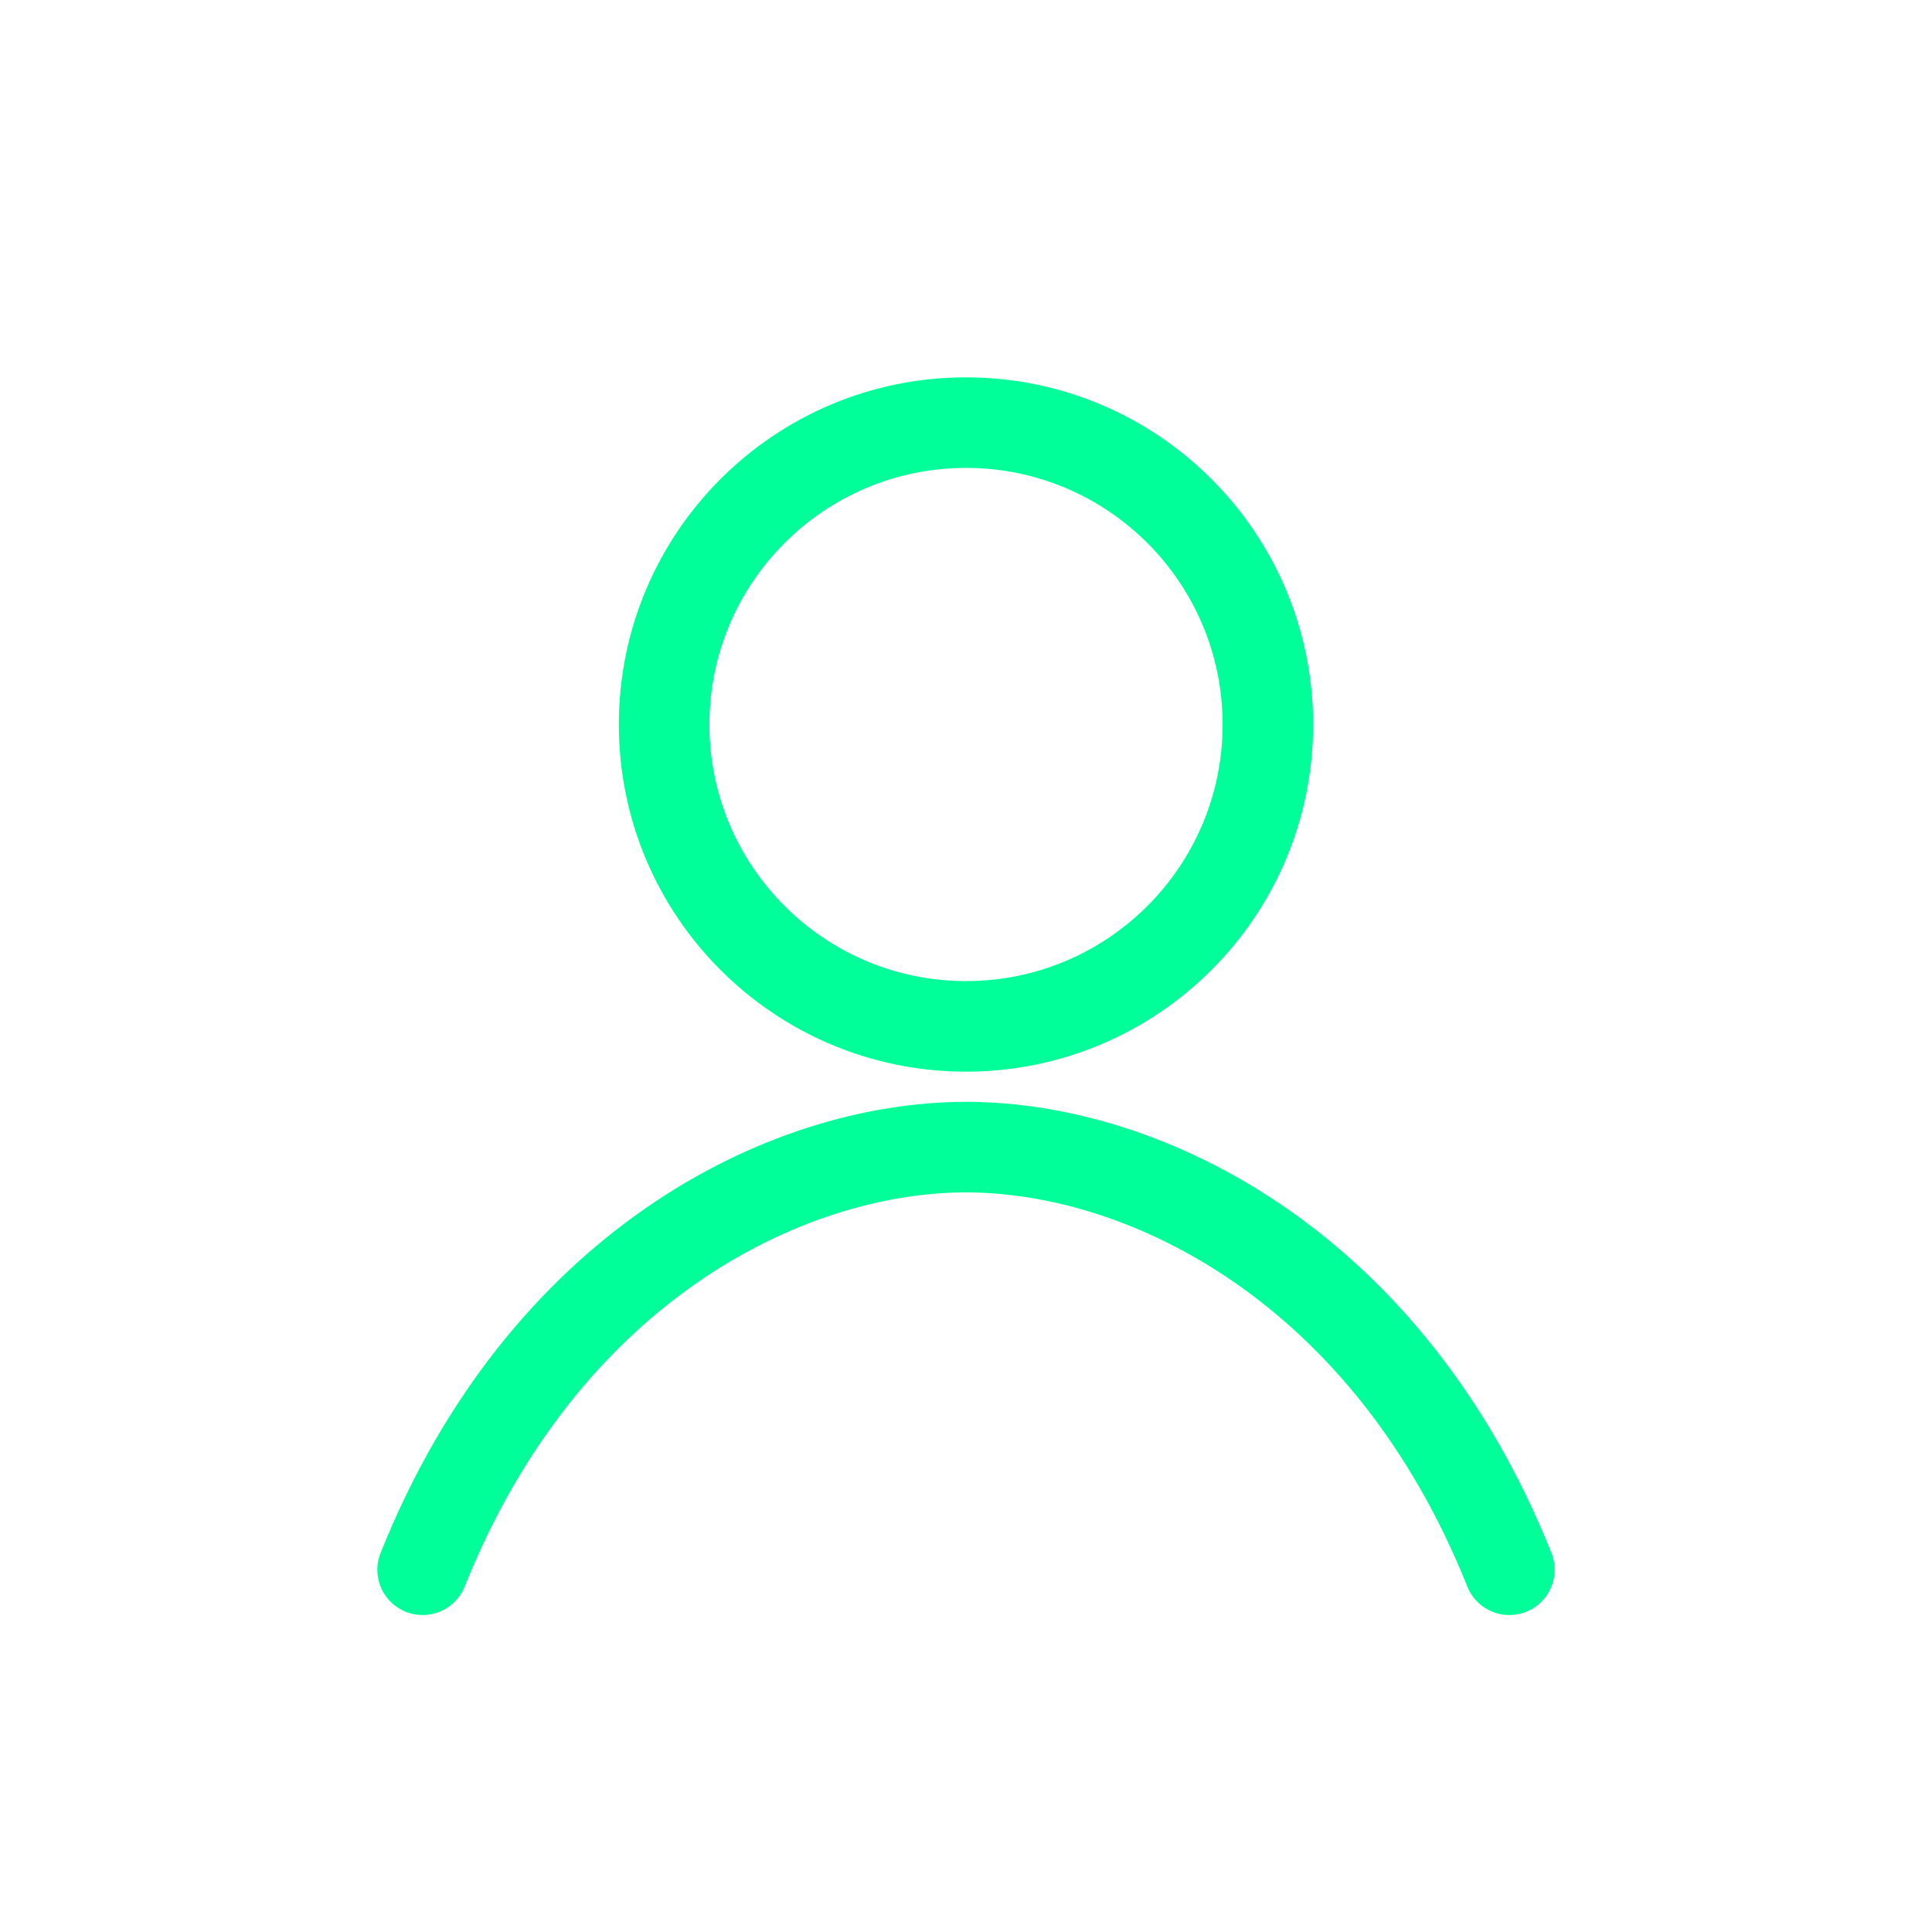
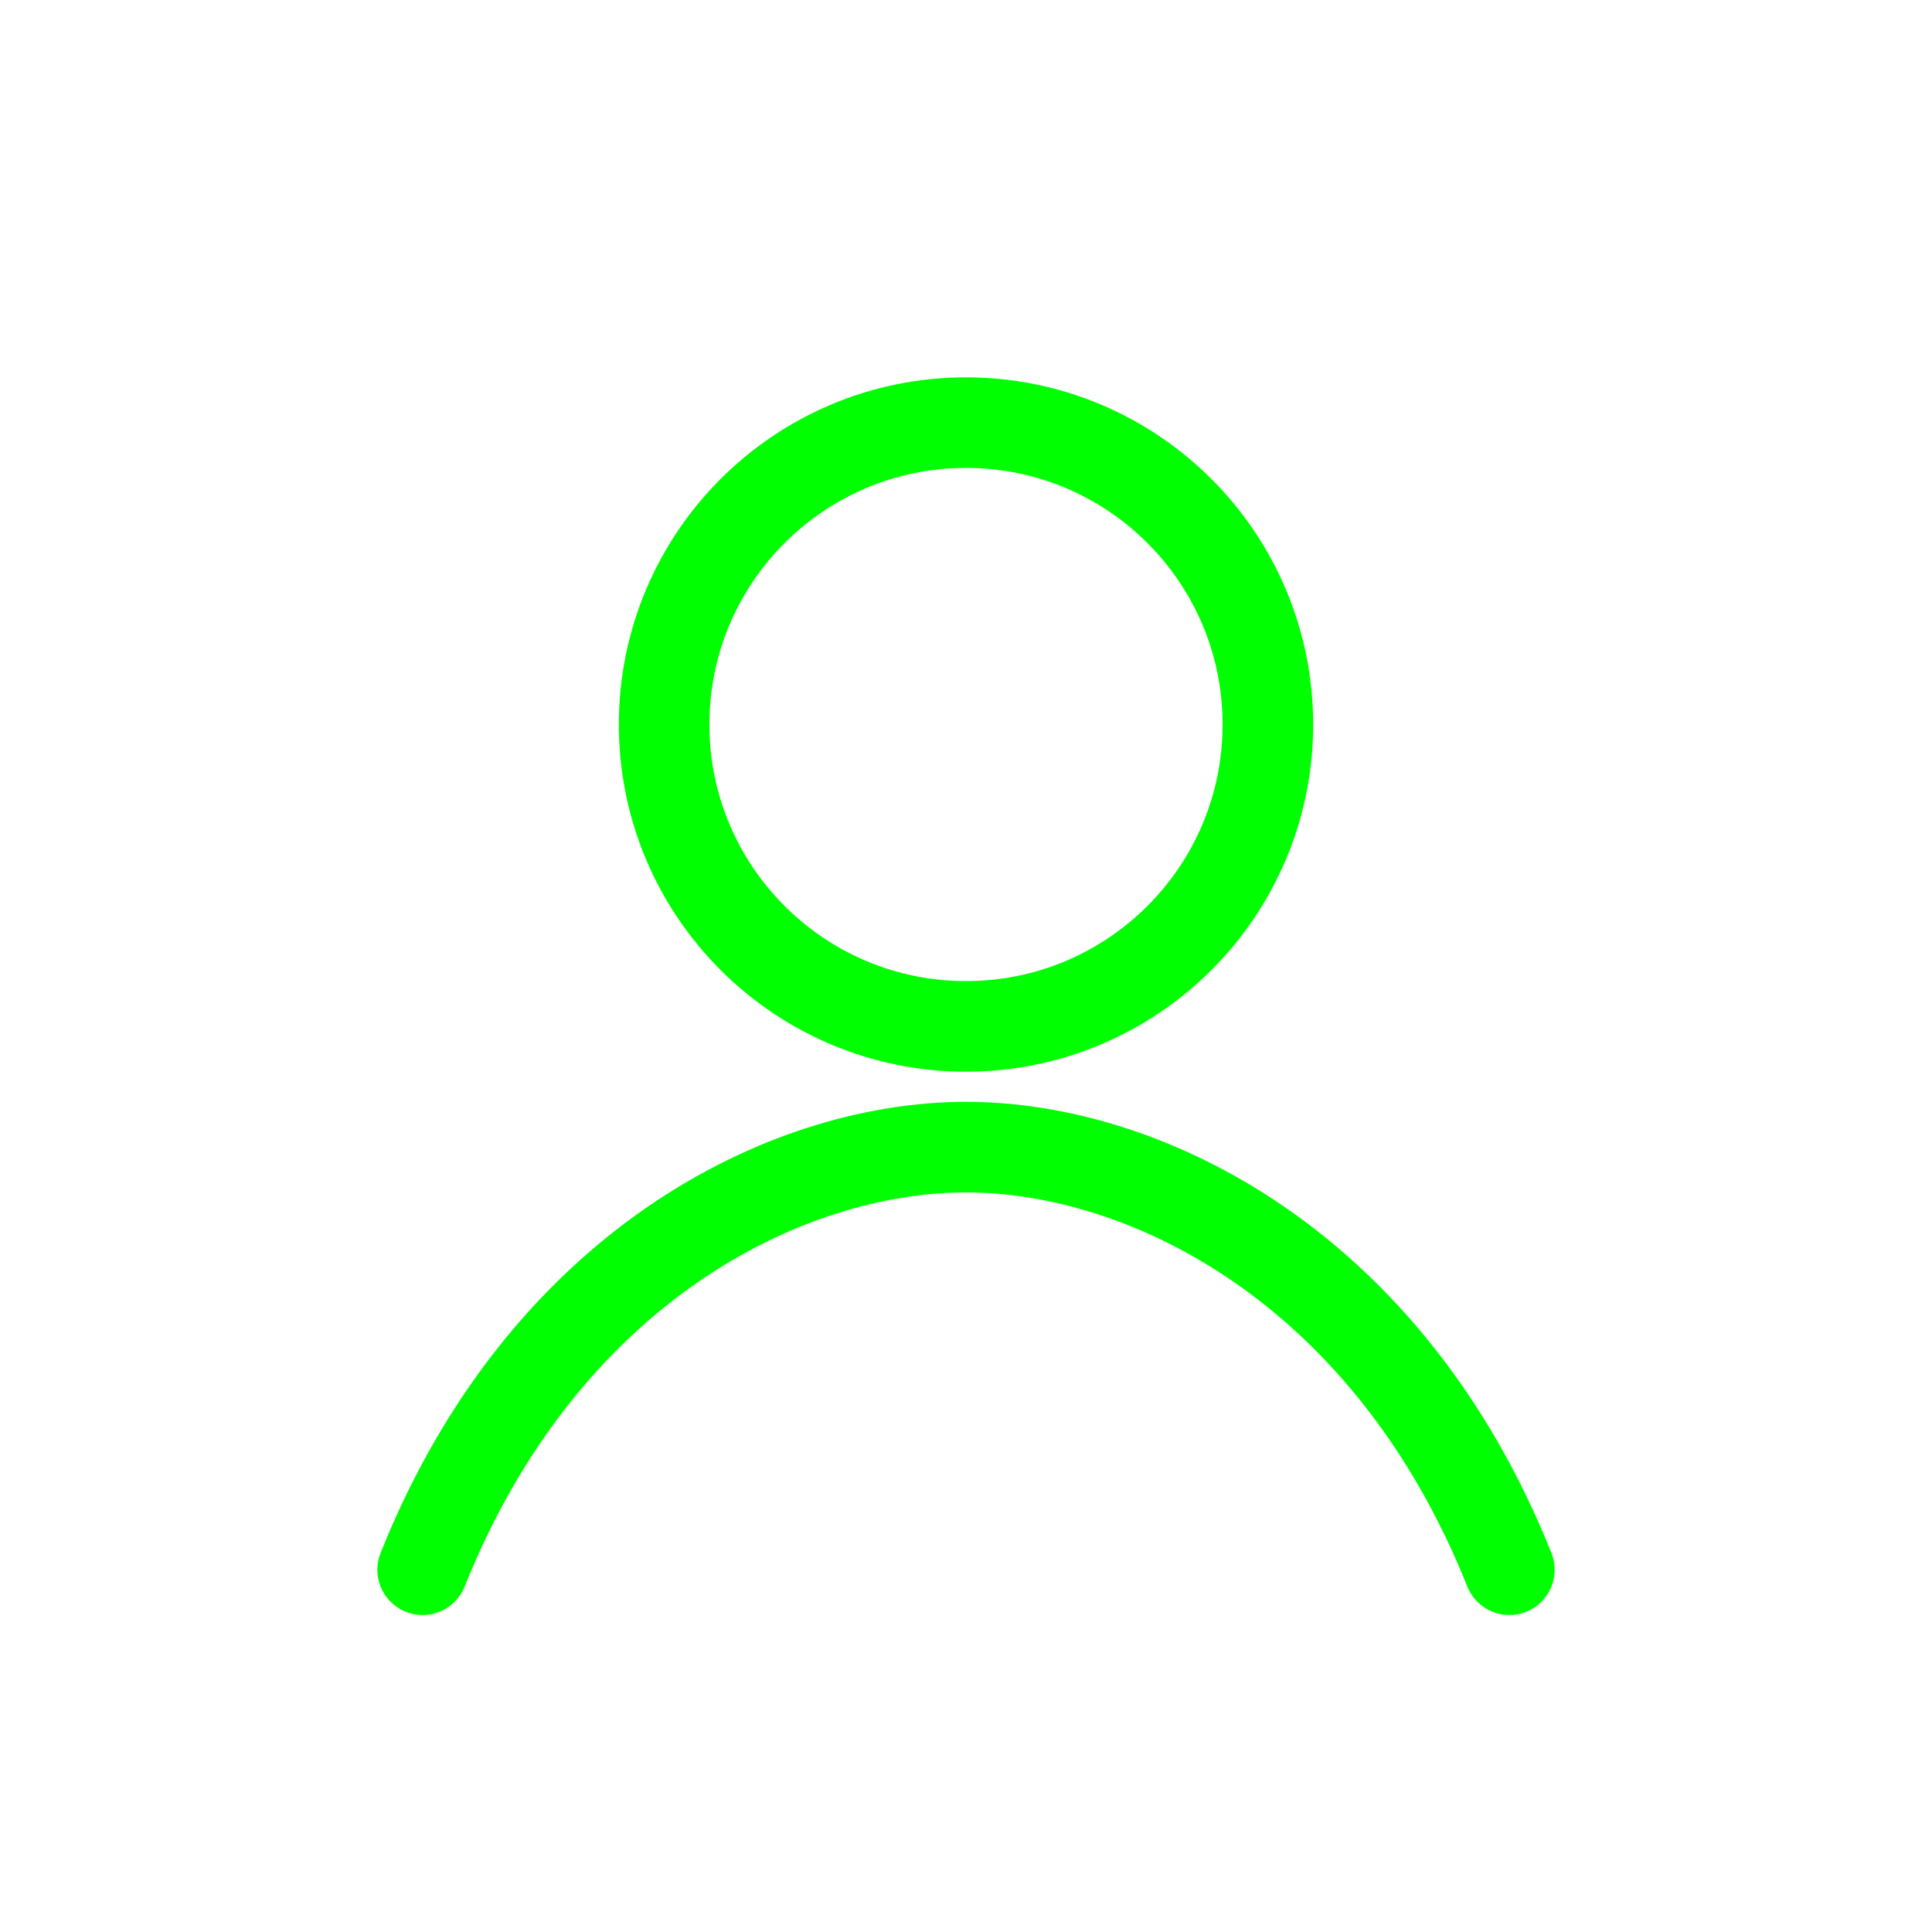
<svg xmlns="http://www.w3.org/2000/svg" width="64" height="64" viewBox="0 0 64 64" fill="none">
-   <circle cx="32" cy="24" r="10" stroke="#00ff99" stroke-width="3" />
-   <path d="M14 52C18 42 26 38 32 38C38 38 46 42 50 52" stroke="#00ff99" stroke-width="3" stroke-linecap="round" />
+   <circle cx="32" cy="24" r="10" stroke="#00ff00" stroke-width="3" />
+   <path d="M14 52C18 42 26 38 32 38C38 38 46 42 50 52" stroke="#00ff00" stroke-width="3" stroke-linecap="round" />
</svg>
